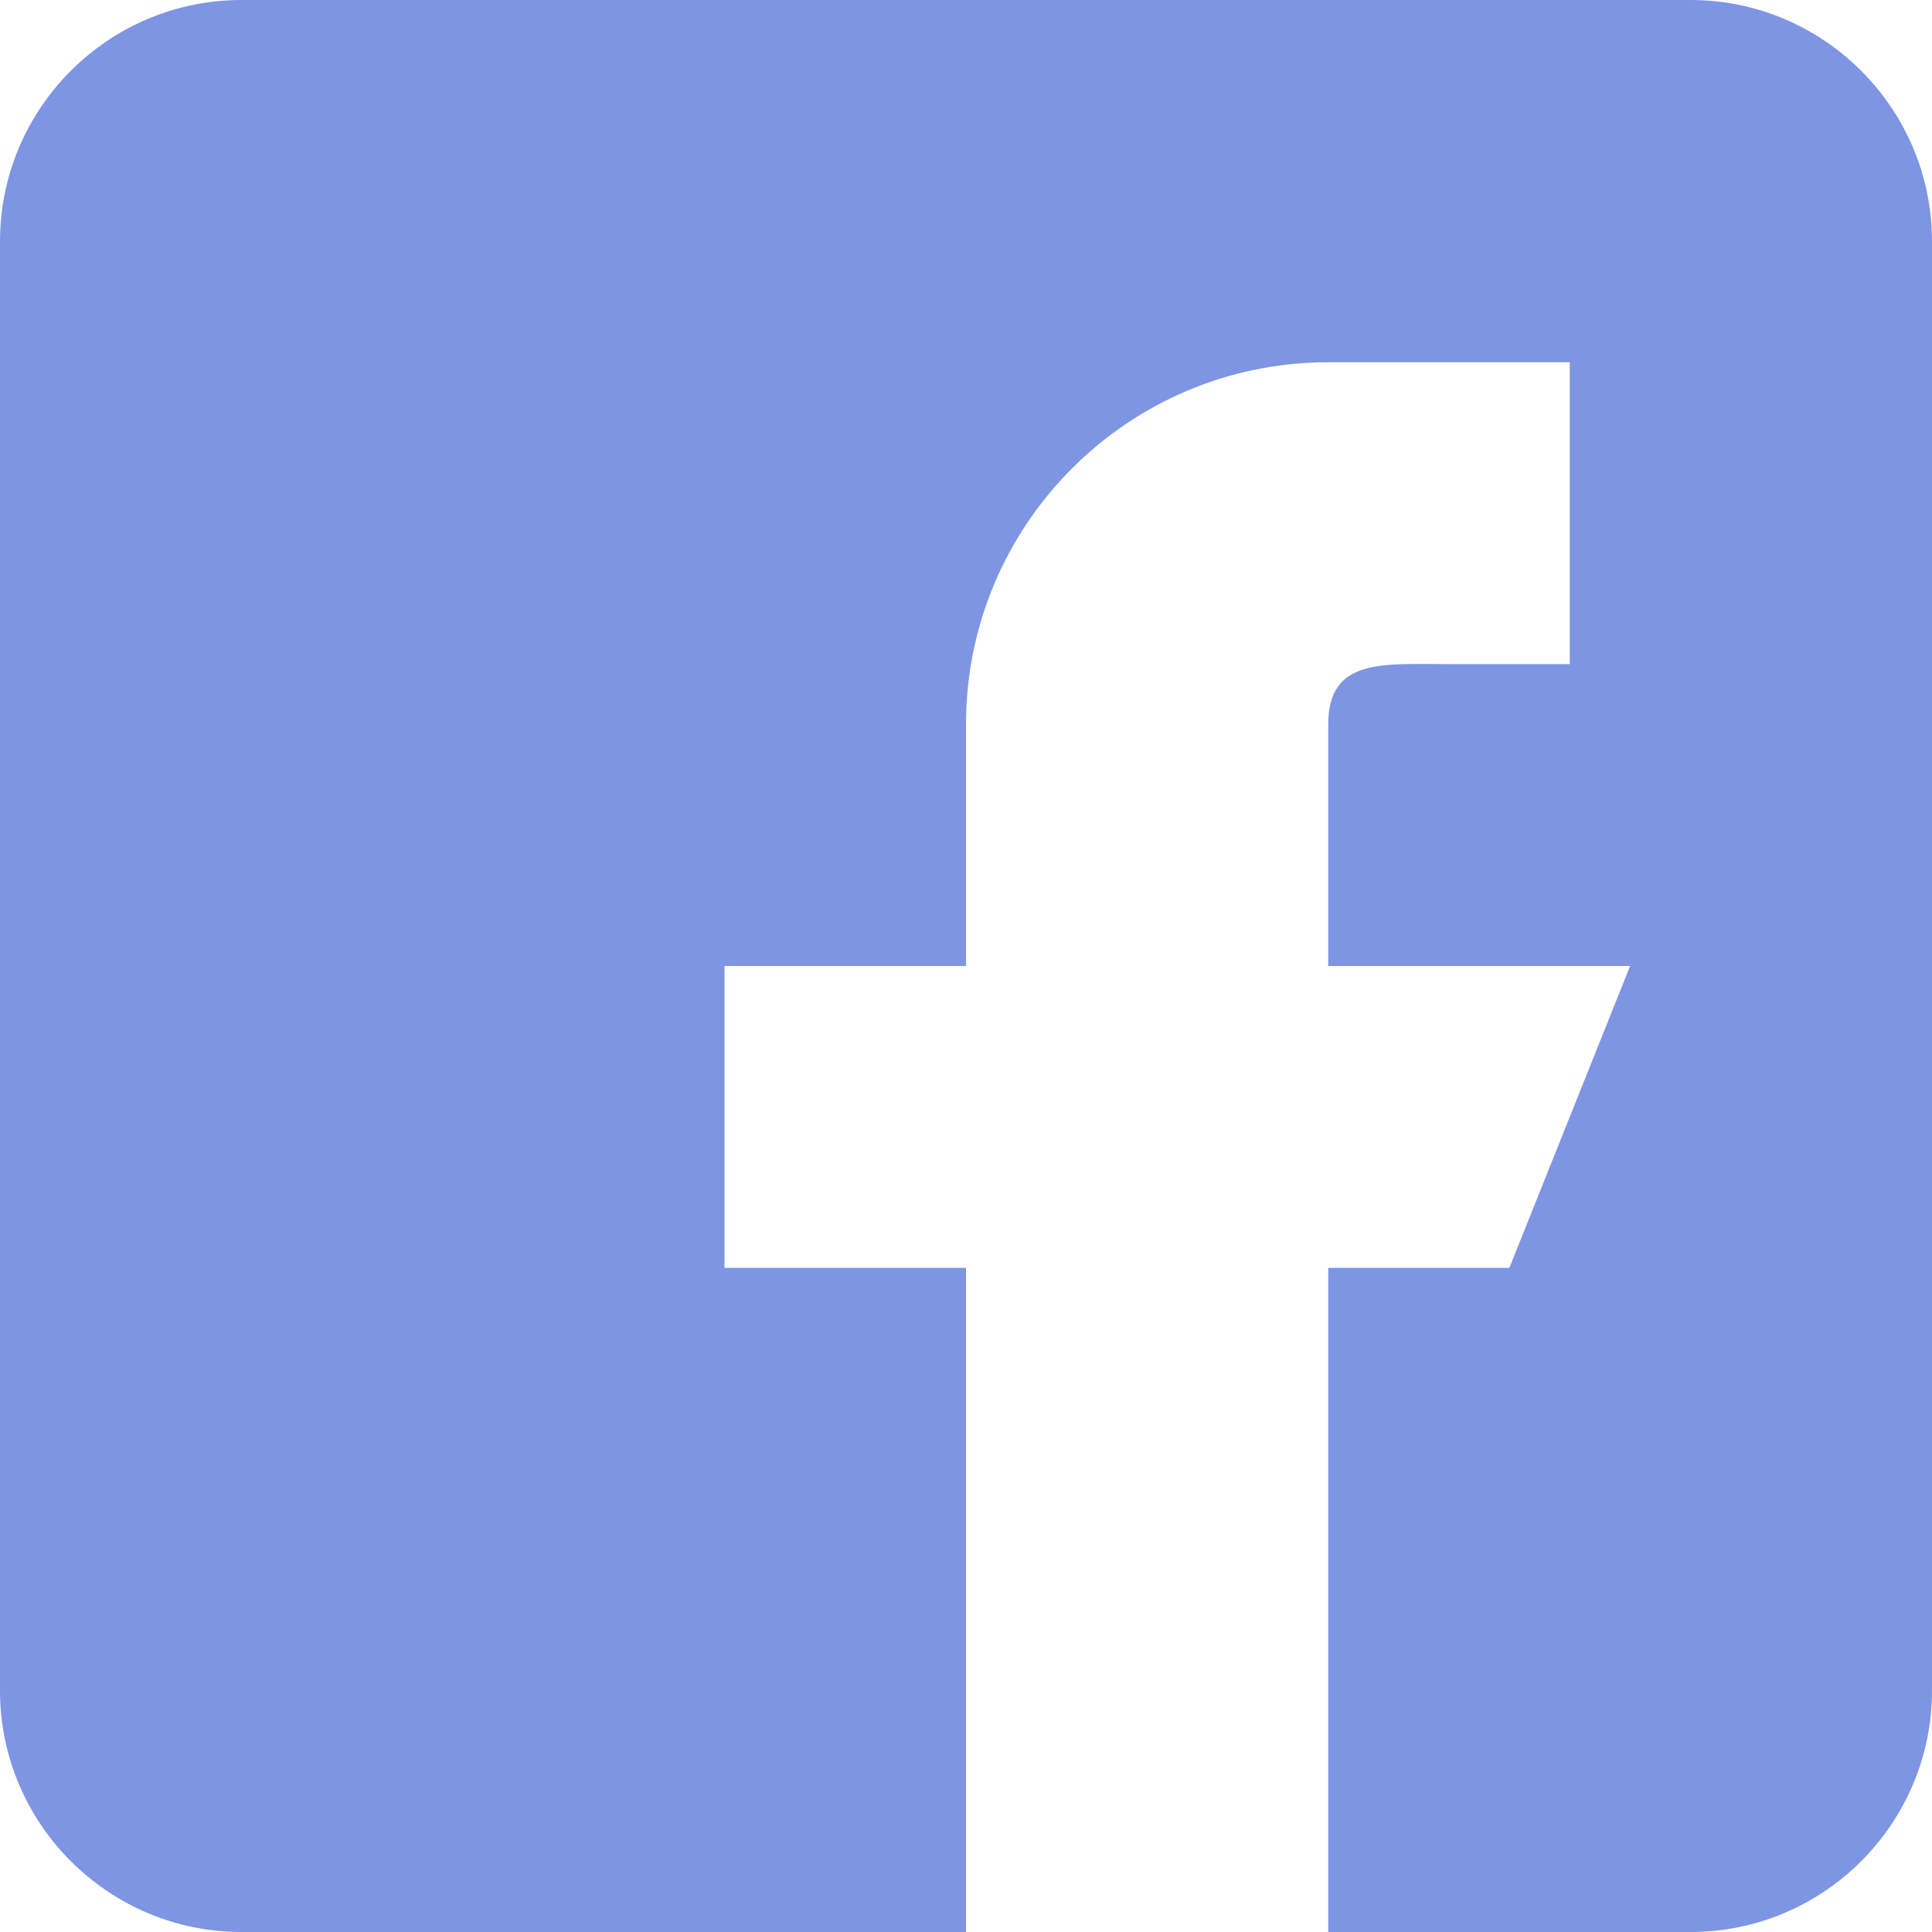
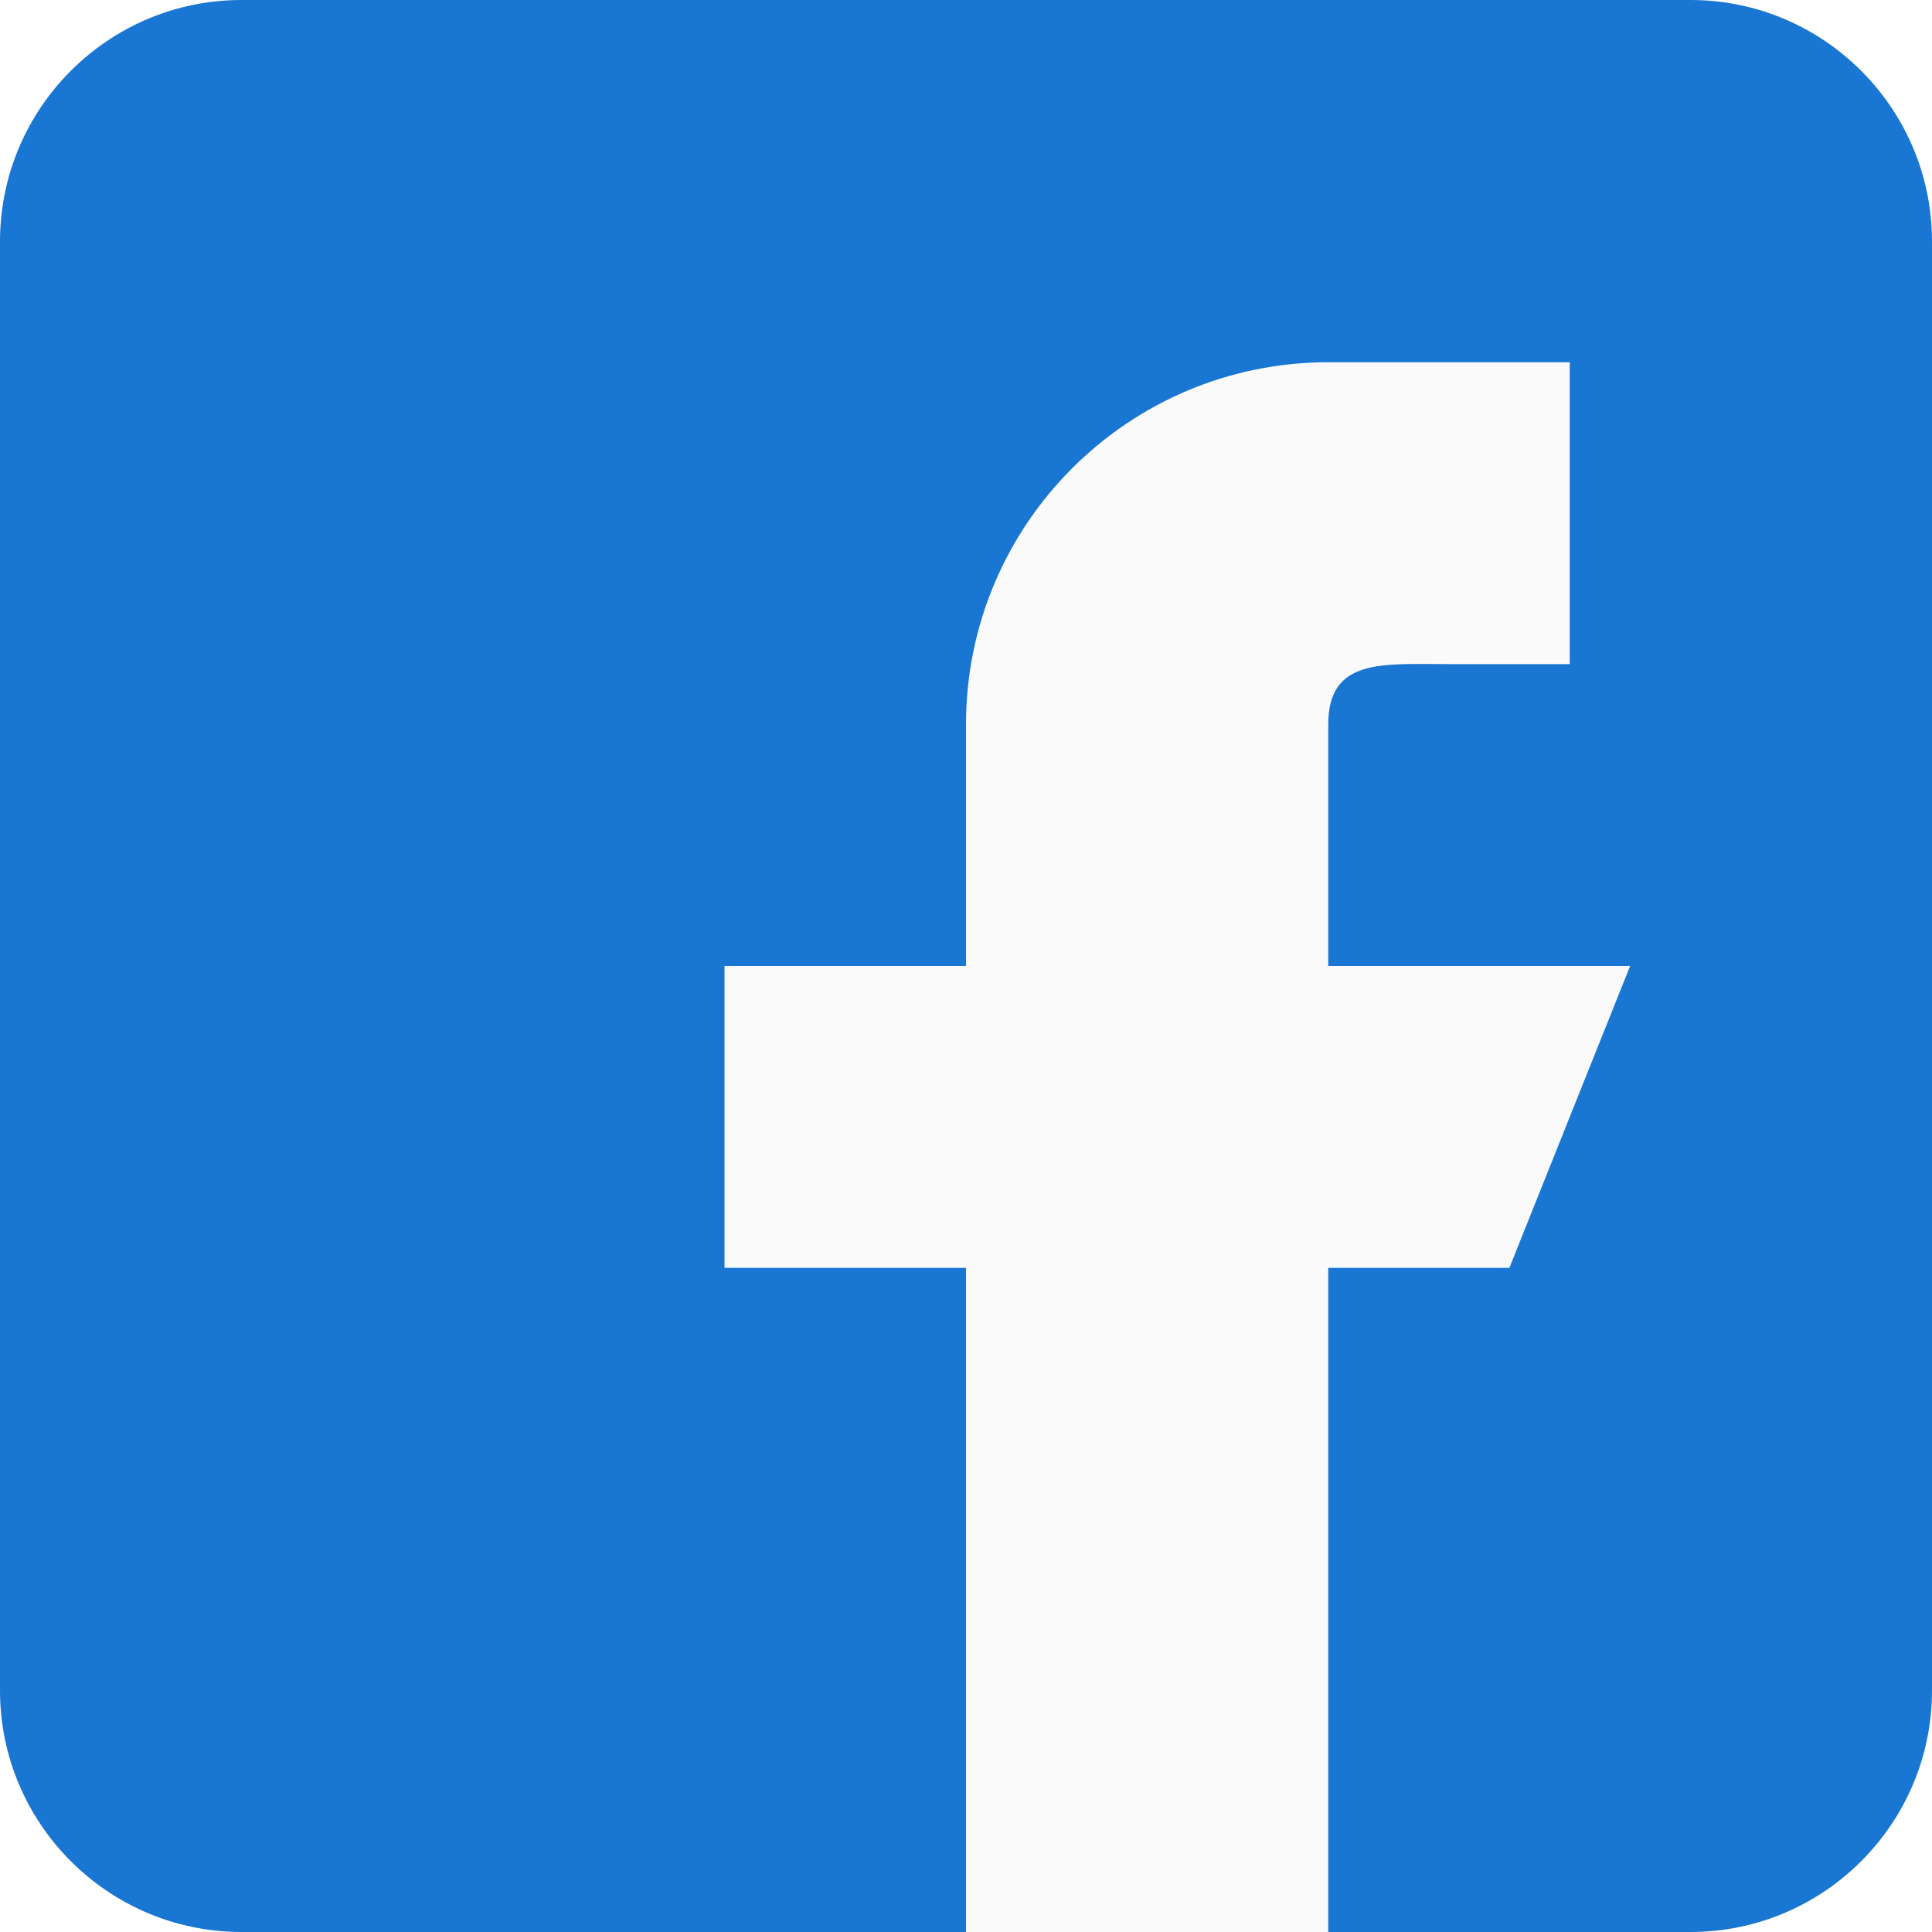
- <svg xmlns="http://www.w3.org/2000/svg" version="1.1" id="Capa_1" x="0px" y="0px" viewBox="0 0 512 512" style="enable-background:new 0 0 512 512;" xml:space="preserve" width="20px" height="20px" class="hovered-paths">
+ <svg xmlns="http://www.w3.org/2000/svg" version="1.1" id="Capa_1" x="0px" y="0px" viewBox="0 0 512 512" style="enable-background:new 0 0 512 512;" xml:space="preserve" width="20" height="20">
+   <path style="fill:#1976D2;" d="M448,0H64C28.704,0,0,28.704,0,64v384c0,35.296,28.704,64,64,64h384c35.296,0,64-28.704,64-64V64  C512,28.704,483.296,0,448,0z" />
+   <path style="fill:#FAFAFA;" d="M432,256h-80v-64c0-17.664,14.336-16,32-16h32V96h-64l0,0c-53.024,0-96,42.976-96,96v64h-64v80h64  v176h96V336h48L432,256z" />
  <g>
-     <g>
-       <g>
-         <path d="M448,0H64C28.704,0,0,28.704,0,64v384c0,35.296,28.704,64,64,64h192V336h-64v-80h64v-64c0-53.024,42.976-96,96-96h64v80    h-32c-17.664,0-32-1.664-32,16v64h80l-32,80h-48v176h96c35.296,0,64-28.704,64-64V64C512,28.704,483.296,0,448,0z" data-original="#000000" class="hovered-path active-path" data-old_color="#000000" fill="#7E95E3" />
-       </g>
-     </g>
-   </g>
+ 	</g>
+   <g>
+ 	</g>
+   <g>
+ 	</g>
+   <g>
+ 	</g>
+   <g>
+ 	</g>
+   <g>
+ 	</g>
+   <g>
+ 	</g>
+   <g>
+ 	</g>
+   <g>
+ 	</g>
+   <g>
+ 	</g>
+   <g>
+ 	</g>
+   <g>
+ 	</g>
+   <g>
+ 	</g>
+   <g>
+ 	</g>
+   <g>
+ 	</g>
</svg>
